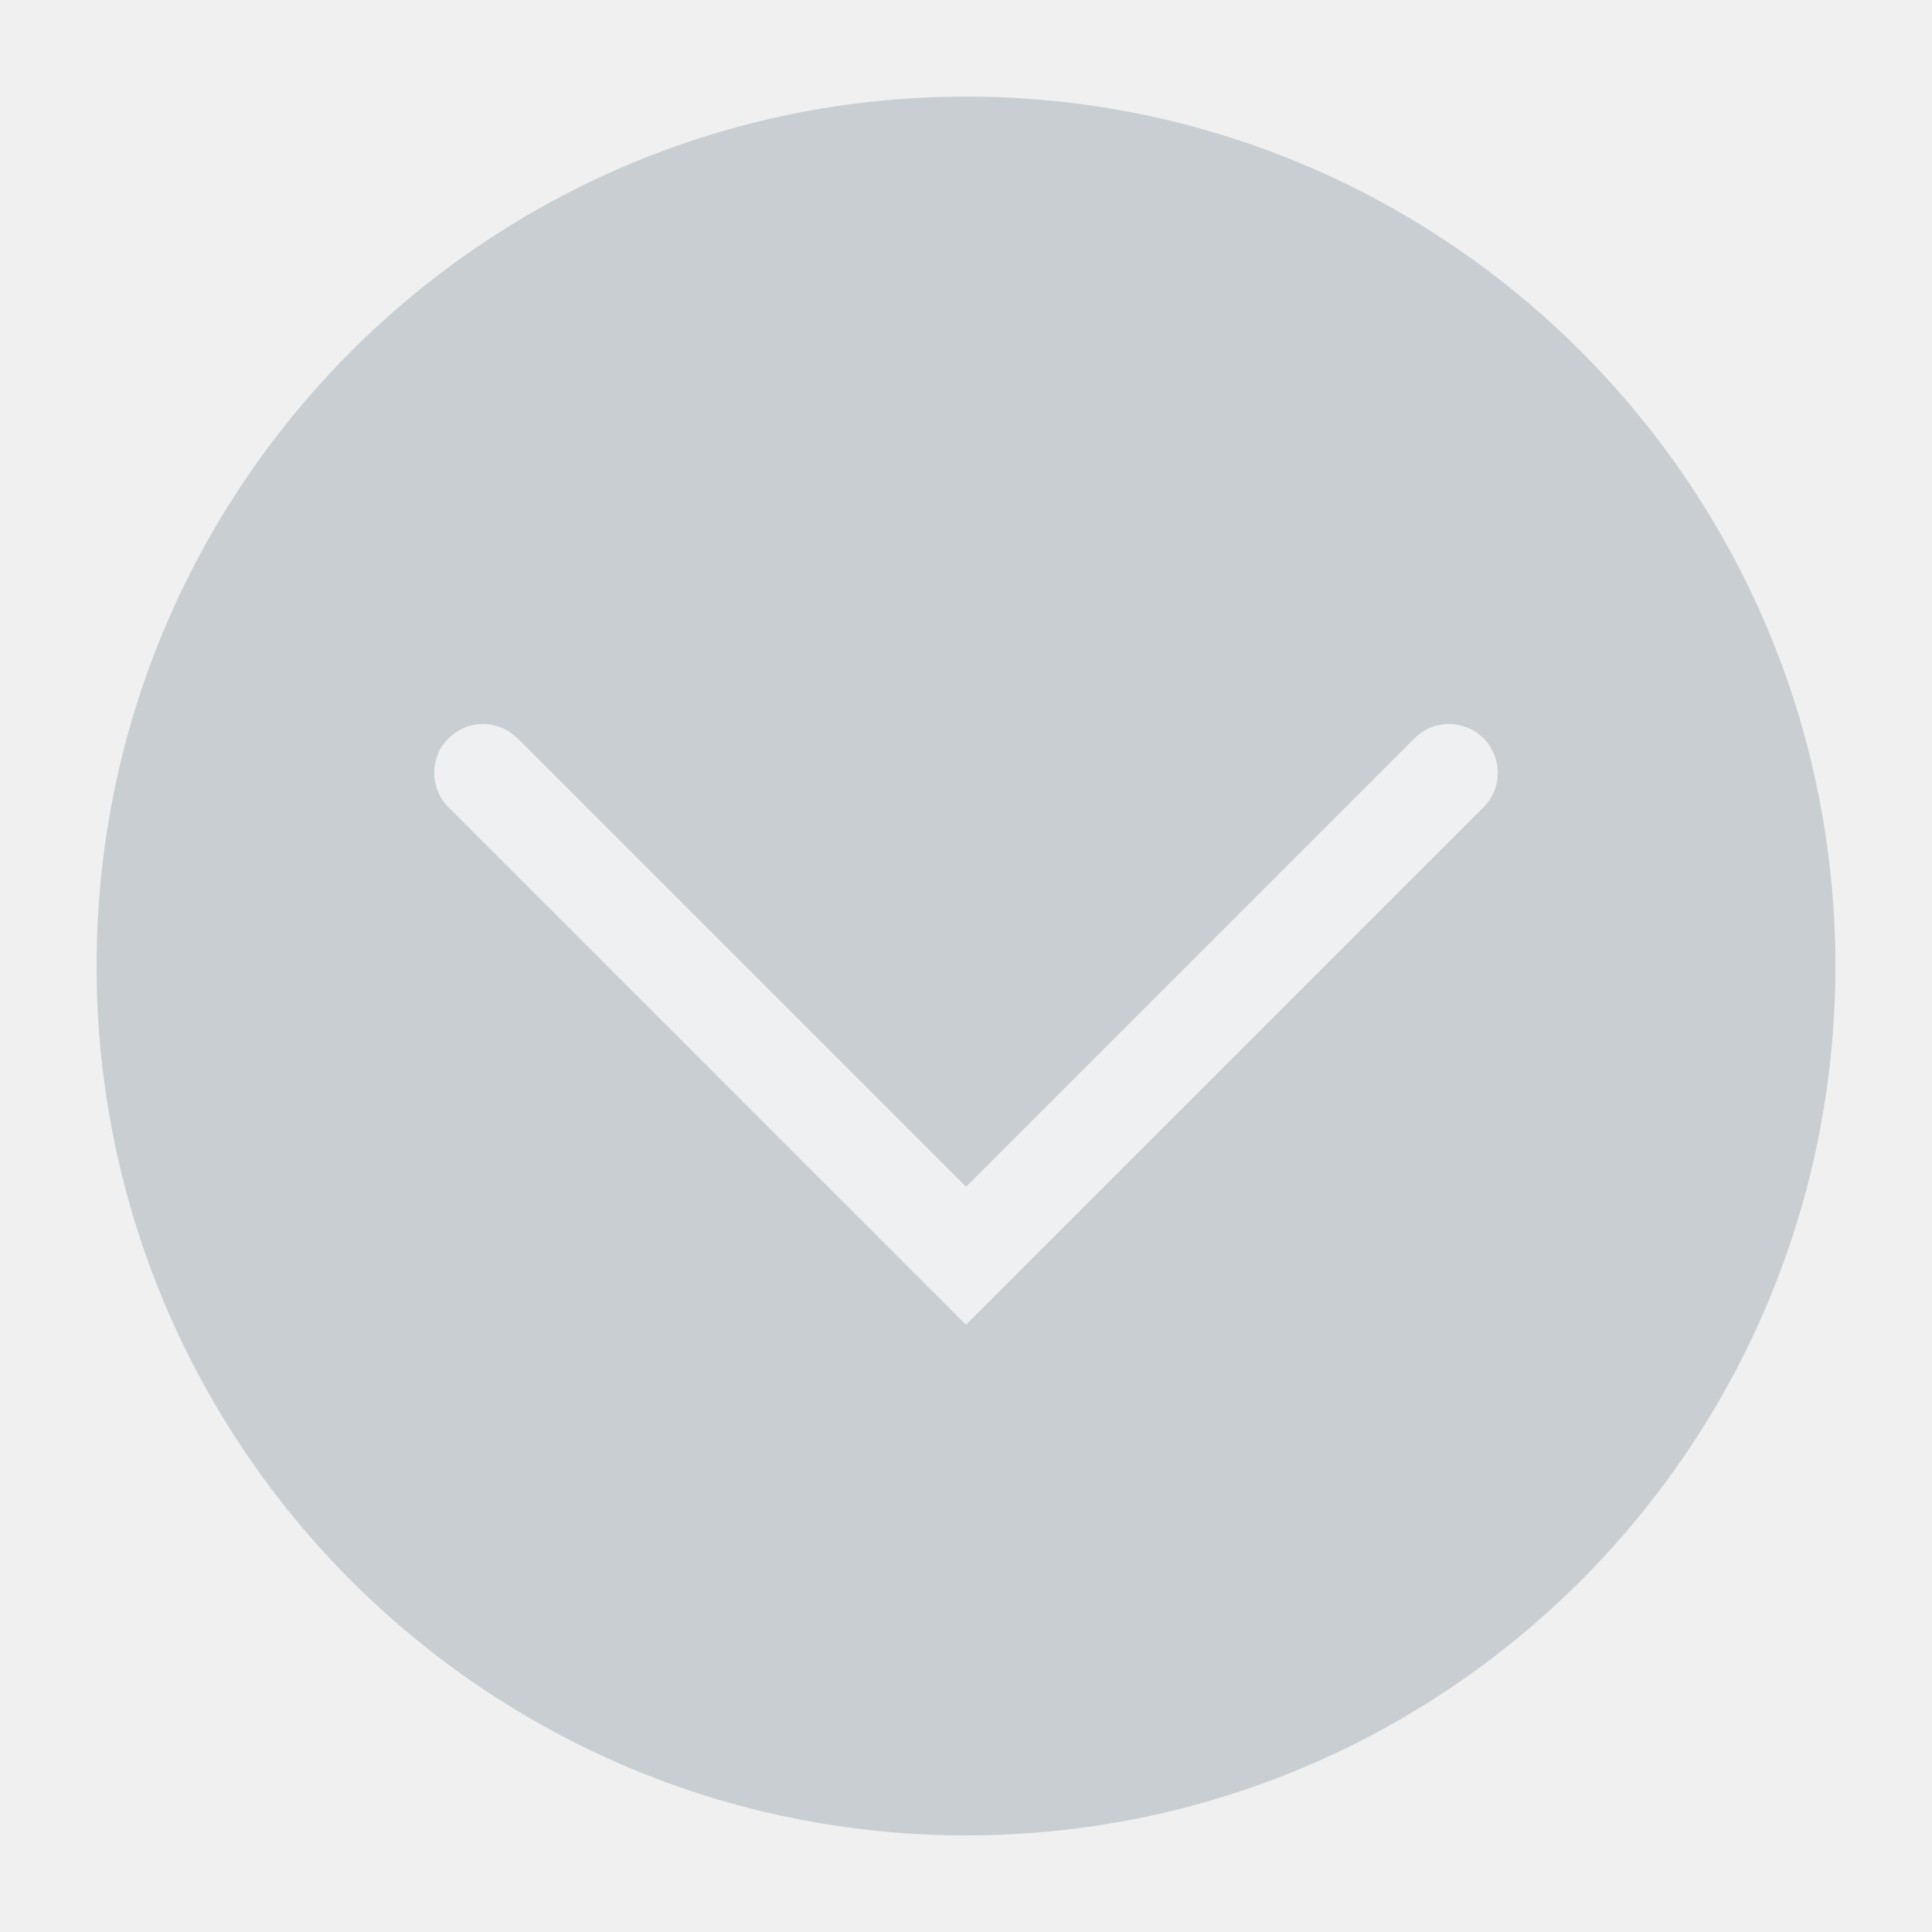
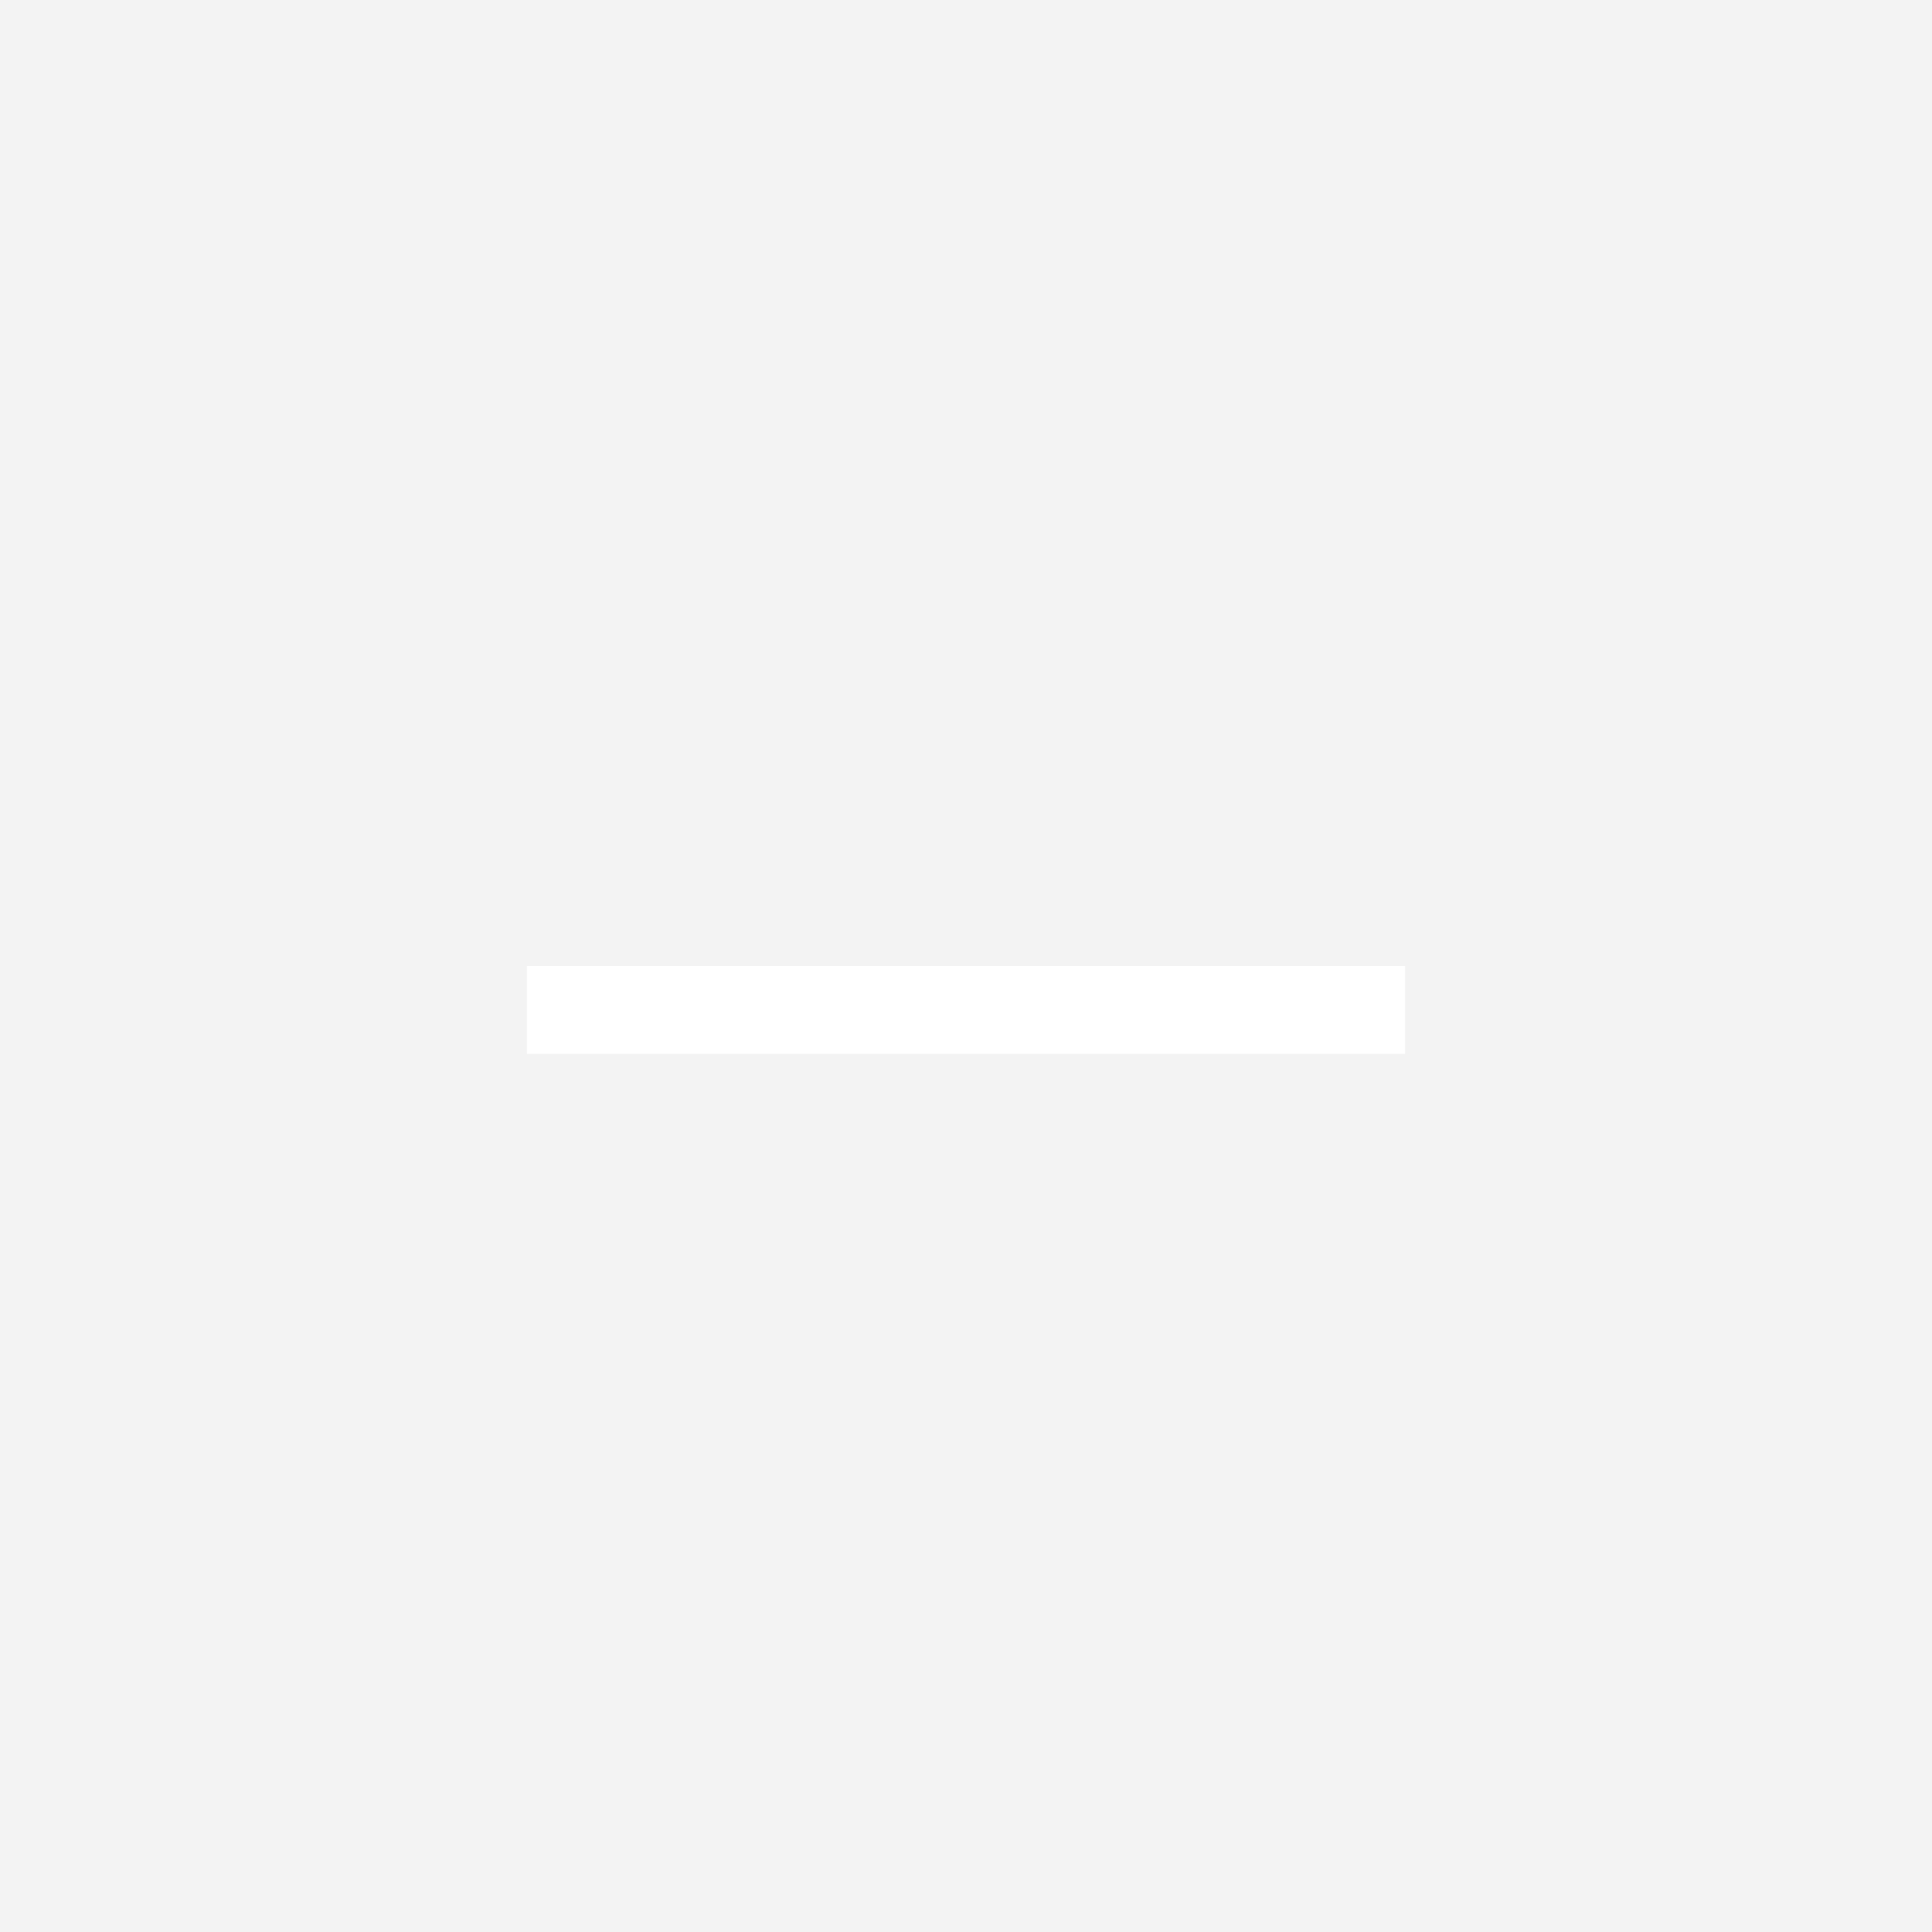
<svg xmlns="http://www.w3.org/2000/svg" viewBox="0 0 50 50" version="1.2" baseProfile="tiny">
  <defs>
</defs>
  <g fill="none" stroke="black" stroke-width="1" fill-rule="evenodd" stroke-linecap="square" stroke-linejoin="bevel">
-     <g fill="#c9ced2" fill-opacity="1" stroke="none" transform="matrix(2.5,0,0,2.5,2.5,2.5)" font-family="Noto Sans" font-size="10" font-weight="400" font-style="normal">
-       <circle cx="9" cy="9" r="9" />
+     <g fill="none" stroke="none" transform="matrix(2.27273,0,0,2.27273,-1.41628e-06,-130.682)" font-family="Noto Sans" font-size="10" font-weight="400" font-style="normal">
+       <rect x="6.23163e-07" y="57.5" width="22" height="22" />
    </g>
-     <g fill="none" stroke="#eff0f1" stroke-opacity="1" stroke-width="1.01" stroke-linecap="round" stroke-linejoin="miter" stroke-miterlimit="2" transform="matrix(2.5,0,0,2.5,2.5,2.5)" font-family="Noto Sans" font-size="10" font-weight="400" font-style="normal">
-       <polyline fill="none" vector-effect="none" points="4,7 9,12 14,7 " />
+     <g fill="#ffffff" fill-opacity="1" stroke="none" transform="matrix(2.27273,0,0,2.27273,56.8182,-131.818)" font-family="Noto Sans" font-size="10" font-weight="400" font-style="normal" opacity="0.2">
+       <rect x="-25" y="58" width="22" height="22" />
+     </g>
+     <g fill="#ffffff" fill-opacity="1" stroke="none" transform="matrix(2.27273,0,0,2.27273,56.8182,-131.818)" font-family="Noto Sans" font-size="10" font-weight="400" font-style="normal">
+       <rect x="-19" y="69" width="10" height="1" />
    </g>
    <g fill="none" stroke="#000000" stroke-opacity="1" stroke-width="1" stroke-linecap="square" stroke-linejoin="bevel" transform="matrix(1,0,0,1,0,0)" font-family="Noto Sans" font-size="10" font-weight="400" font-style="normal">
</g>
  </g>
</svg>
